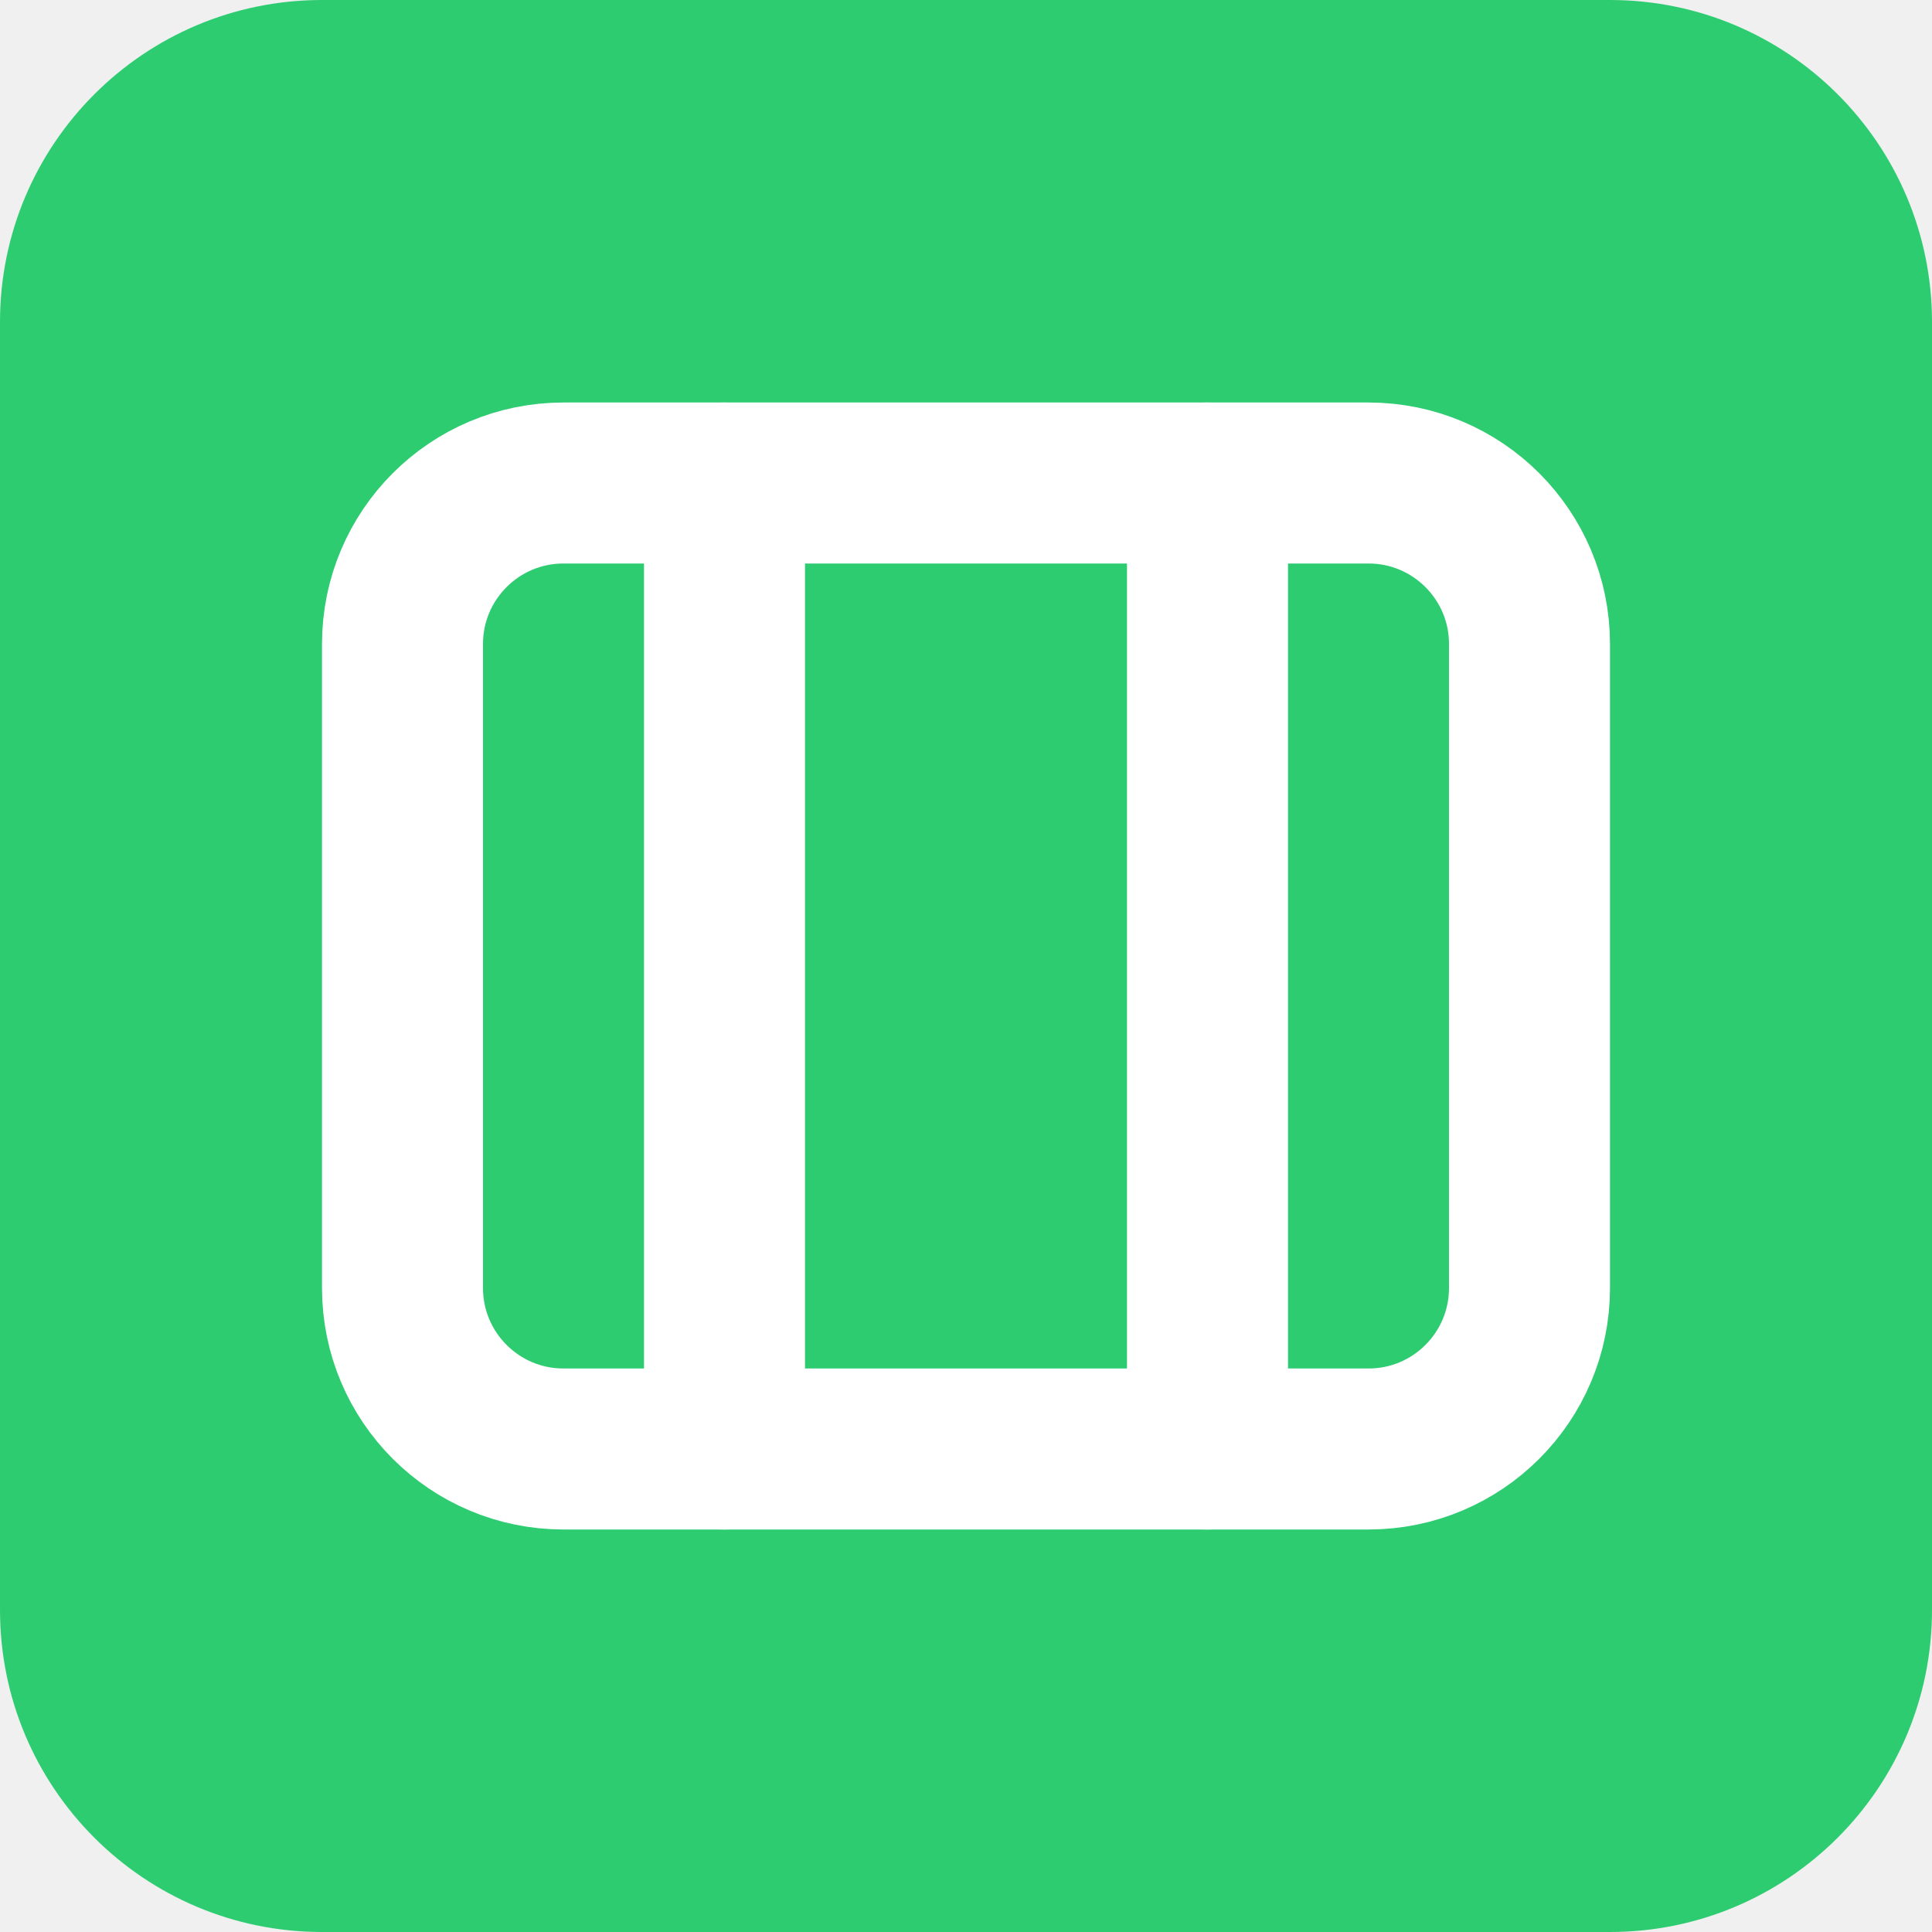
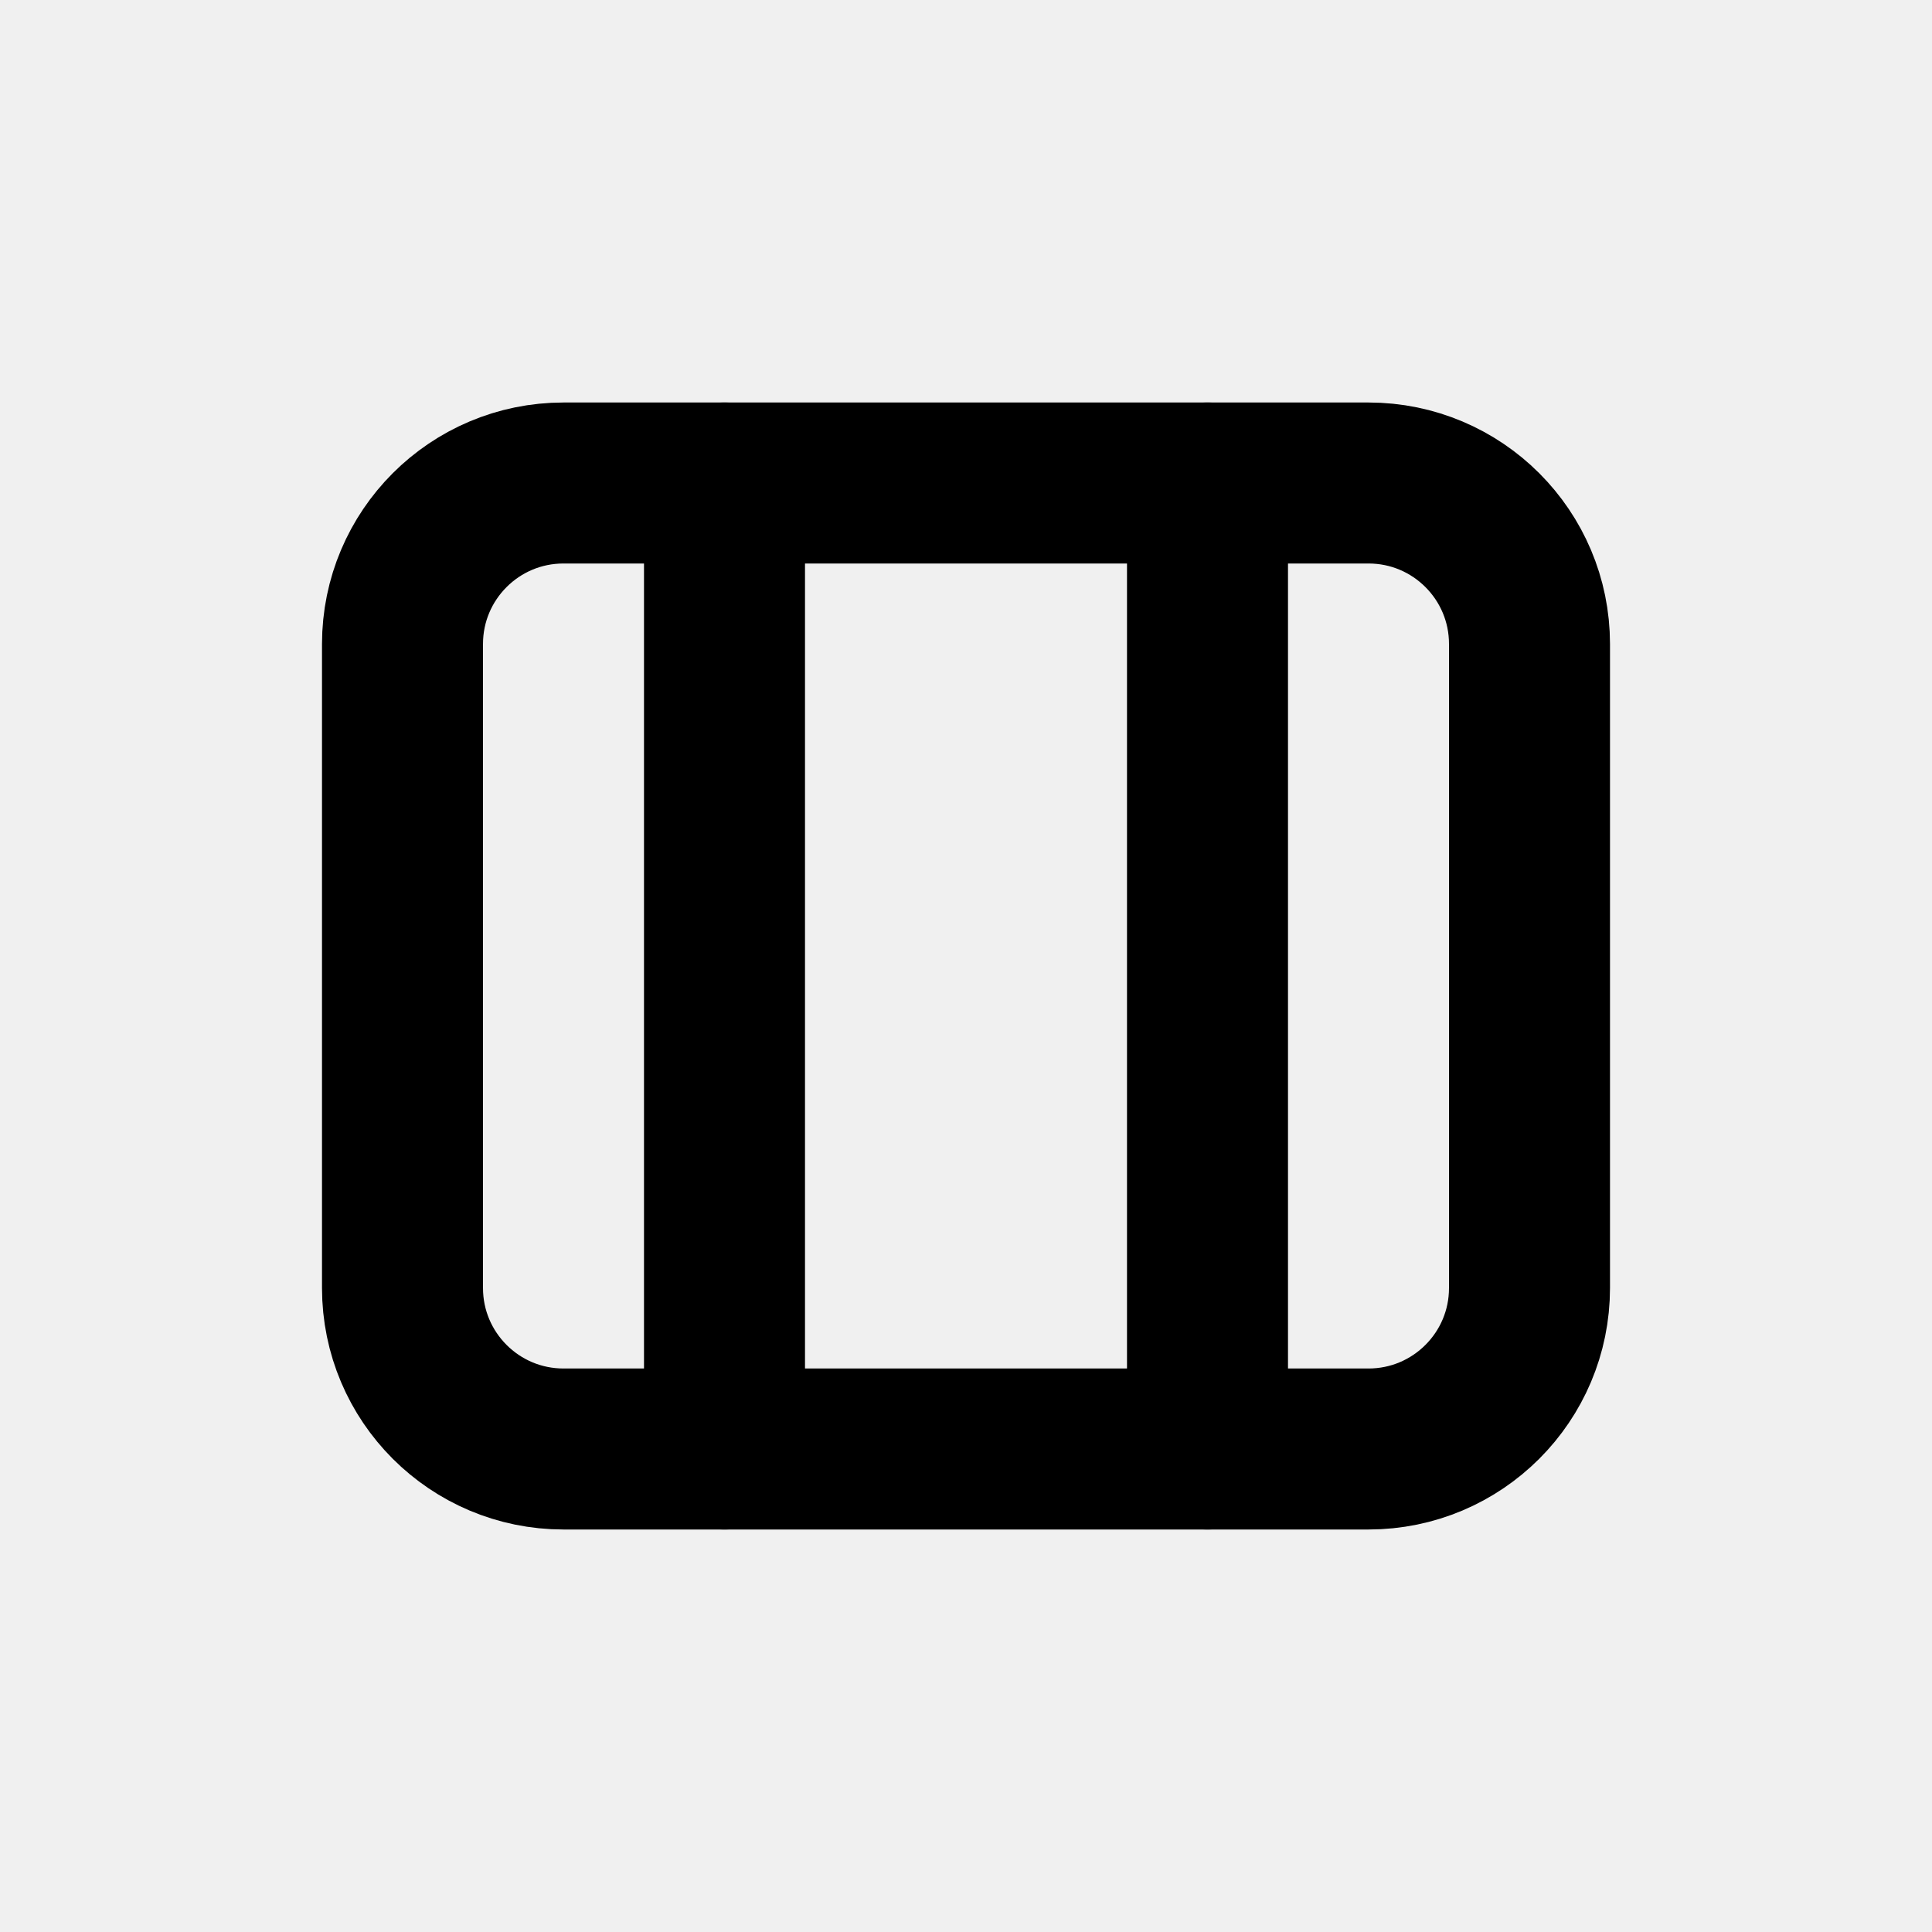
<svg xmlns="http://www.w3.org/2000/svg" width="24" height="24" viewBox="0 0 24 24">
-   <rect width="24" height="24" rx="4" fill="#2ECC71" />
-   <rect x="5" y="6" width="14" height="12" rx="2" fill="none" stroke="white" stroke-width="2" stroke-linecap="round" stroke-linejoin="round" />
-   <line x1="9" y1="6" x2="9" y2="18" stroke="white" stroke-width="2" stroke-linecap="round" stroke-linejoin="round" />
-   <line x1="15" y1="6" x2="15" y2="18" stroke="white" stroke-width="2" stroke-linecap="round" stroke-linejoin="round" />
+   <rect x="5" y="6" width="14" height="12" rx="2" fill="none" stroke="currentColor" stroke-width="2" stroke-linecap="round" stroke-linejoin="round" />
+   <line x1="9" y1="6" x2="9" y2="18" stroke="currentColor" stroke-width="2" stroke-linecap="round" stroke-linejoin="round" />
+   <line x1="15" y1="6" x2="15" y2="18" stroke="currentColor" stroke-width="2" stroke-linecap="round" stroke-linejoin="round" />
</svg>
